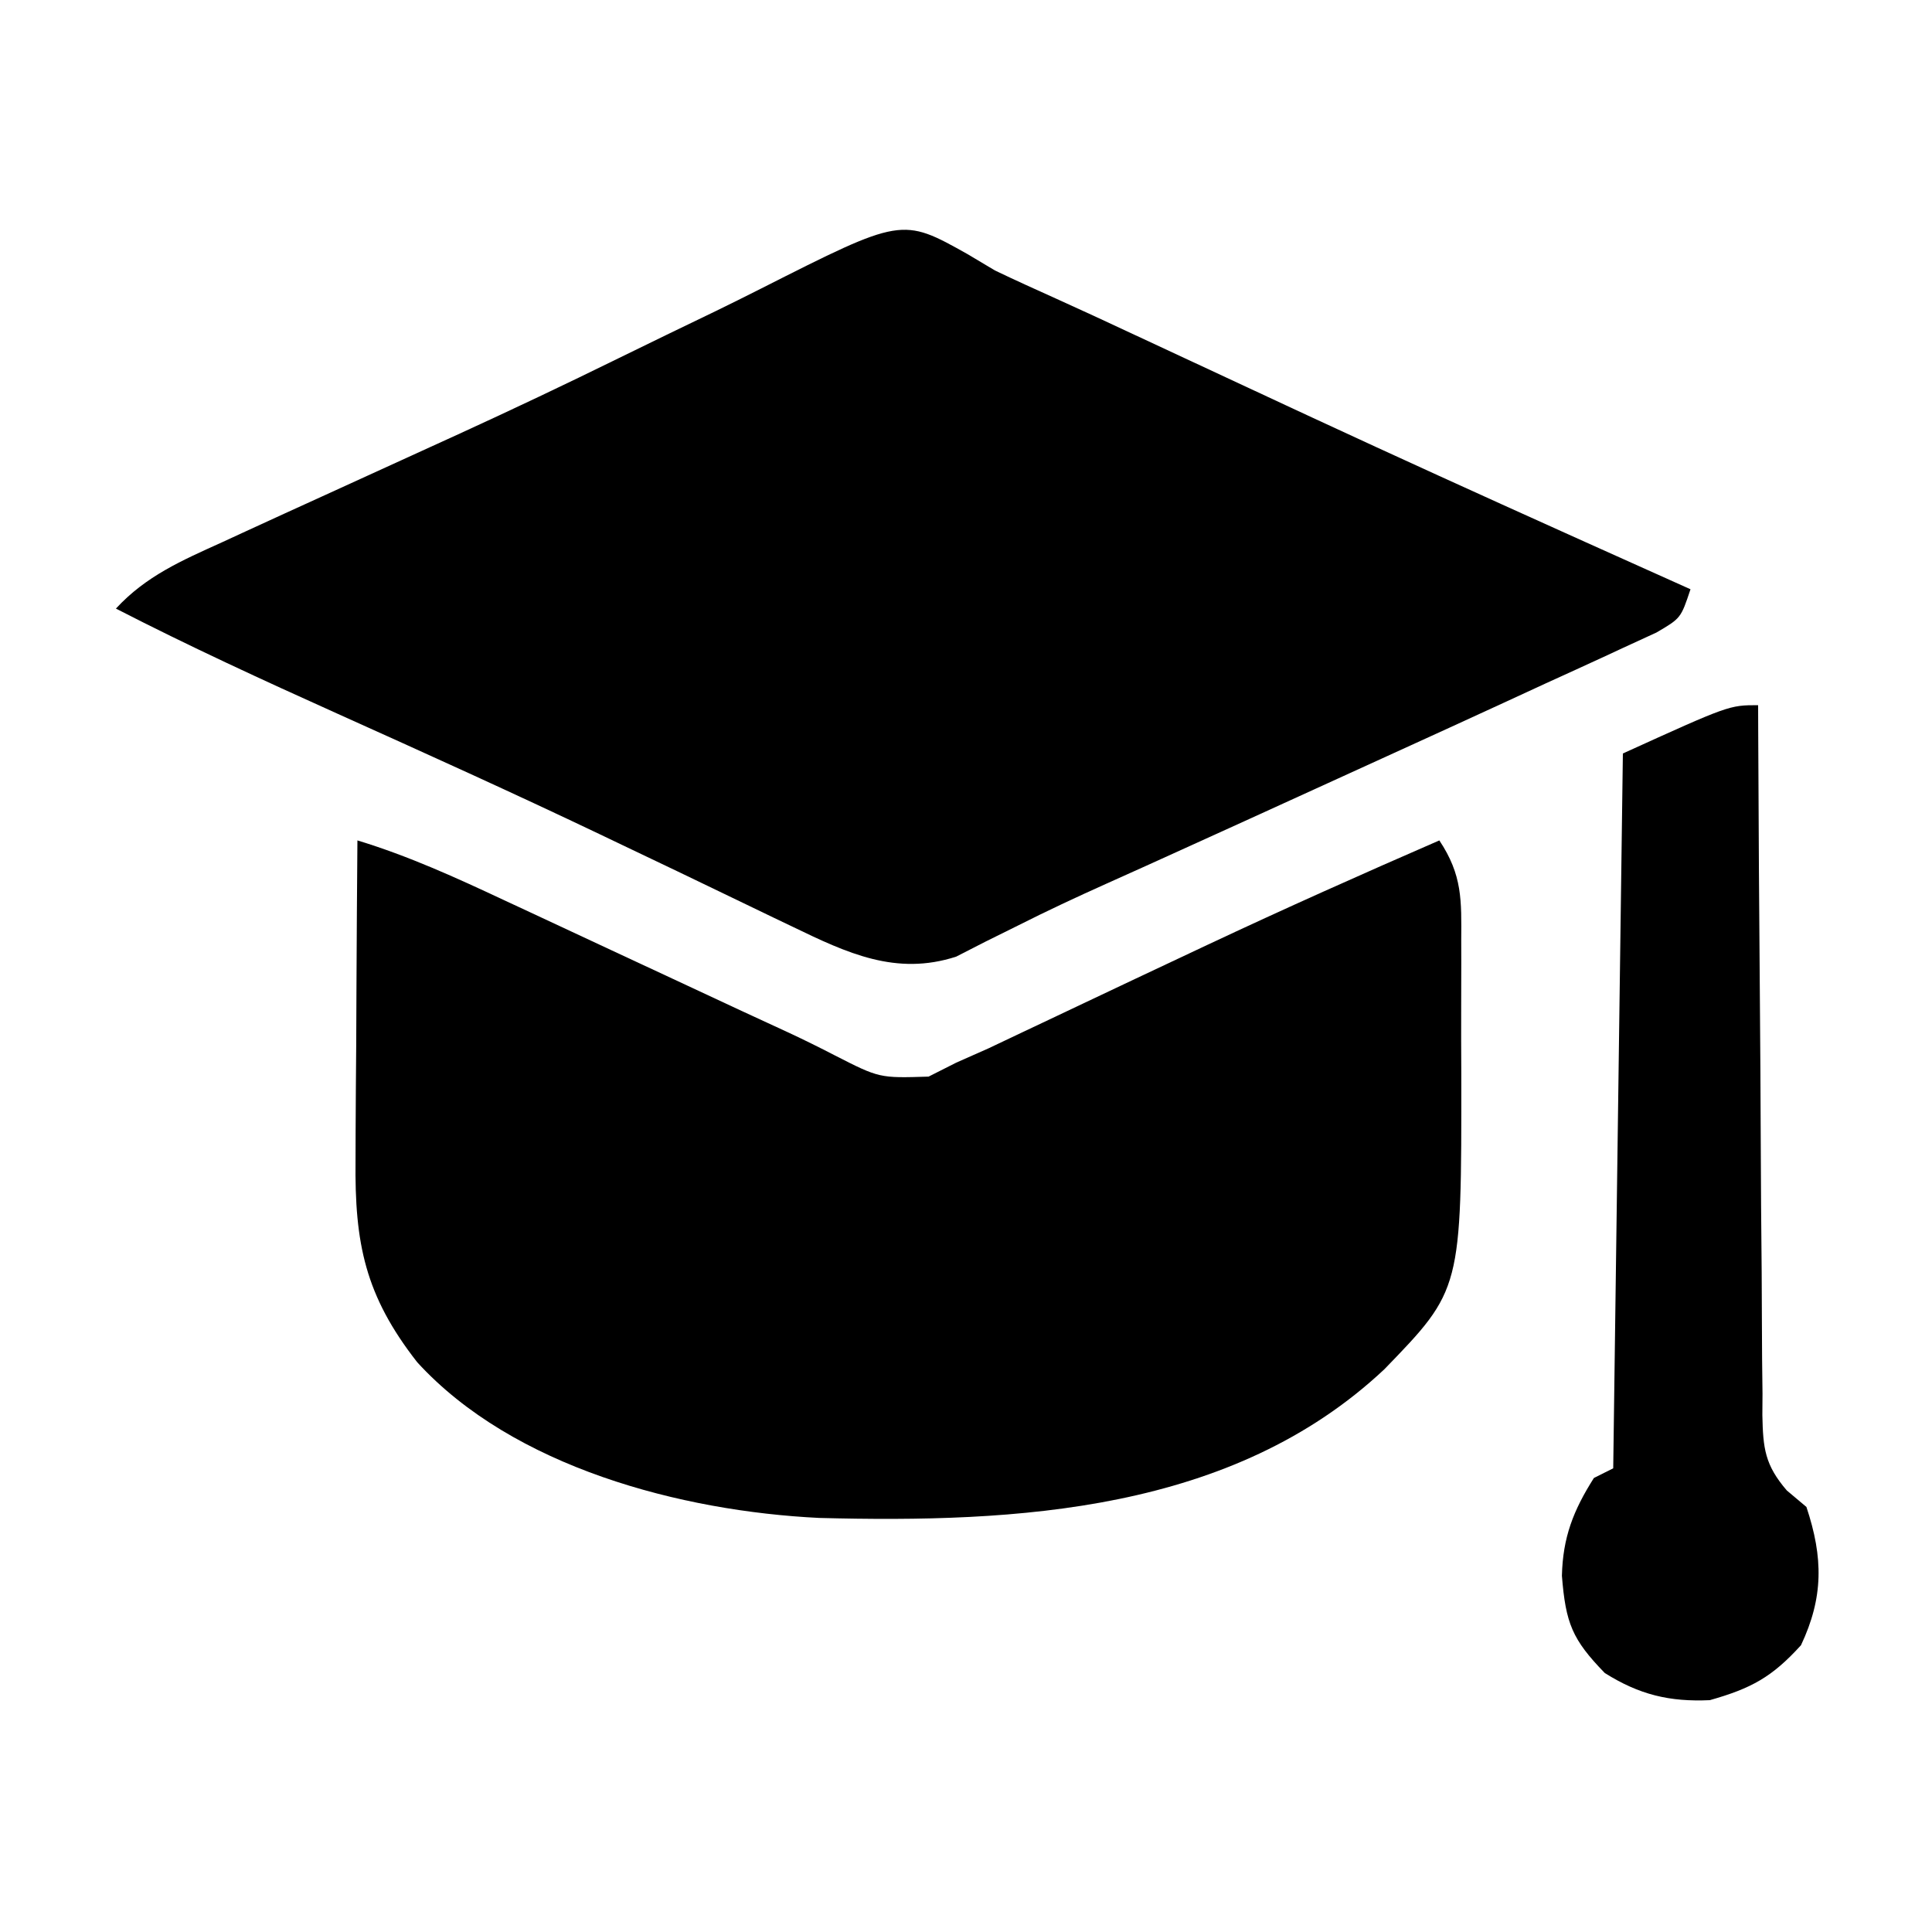
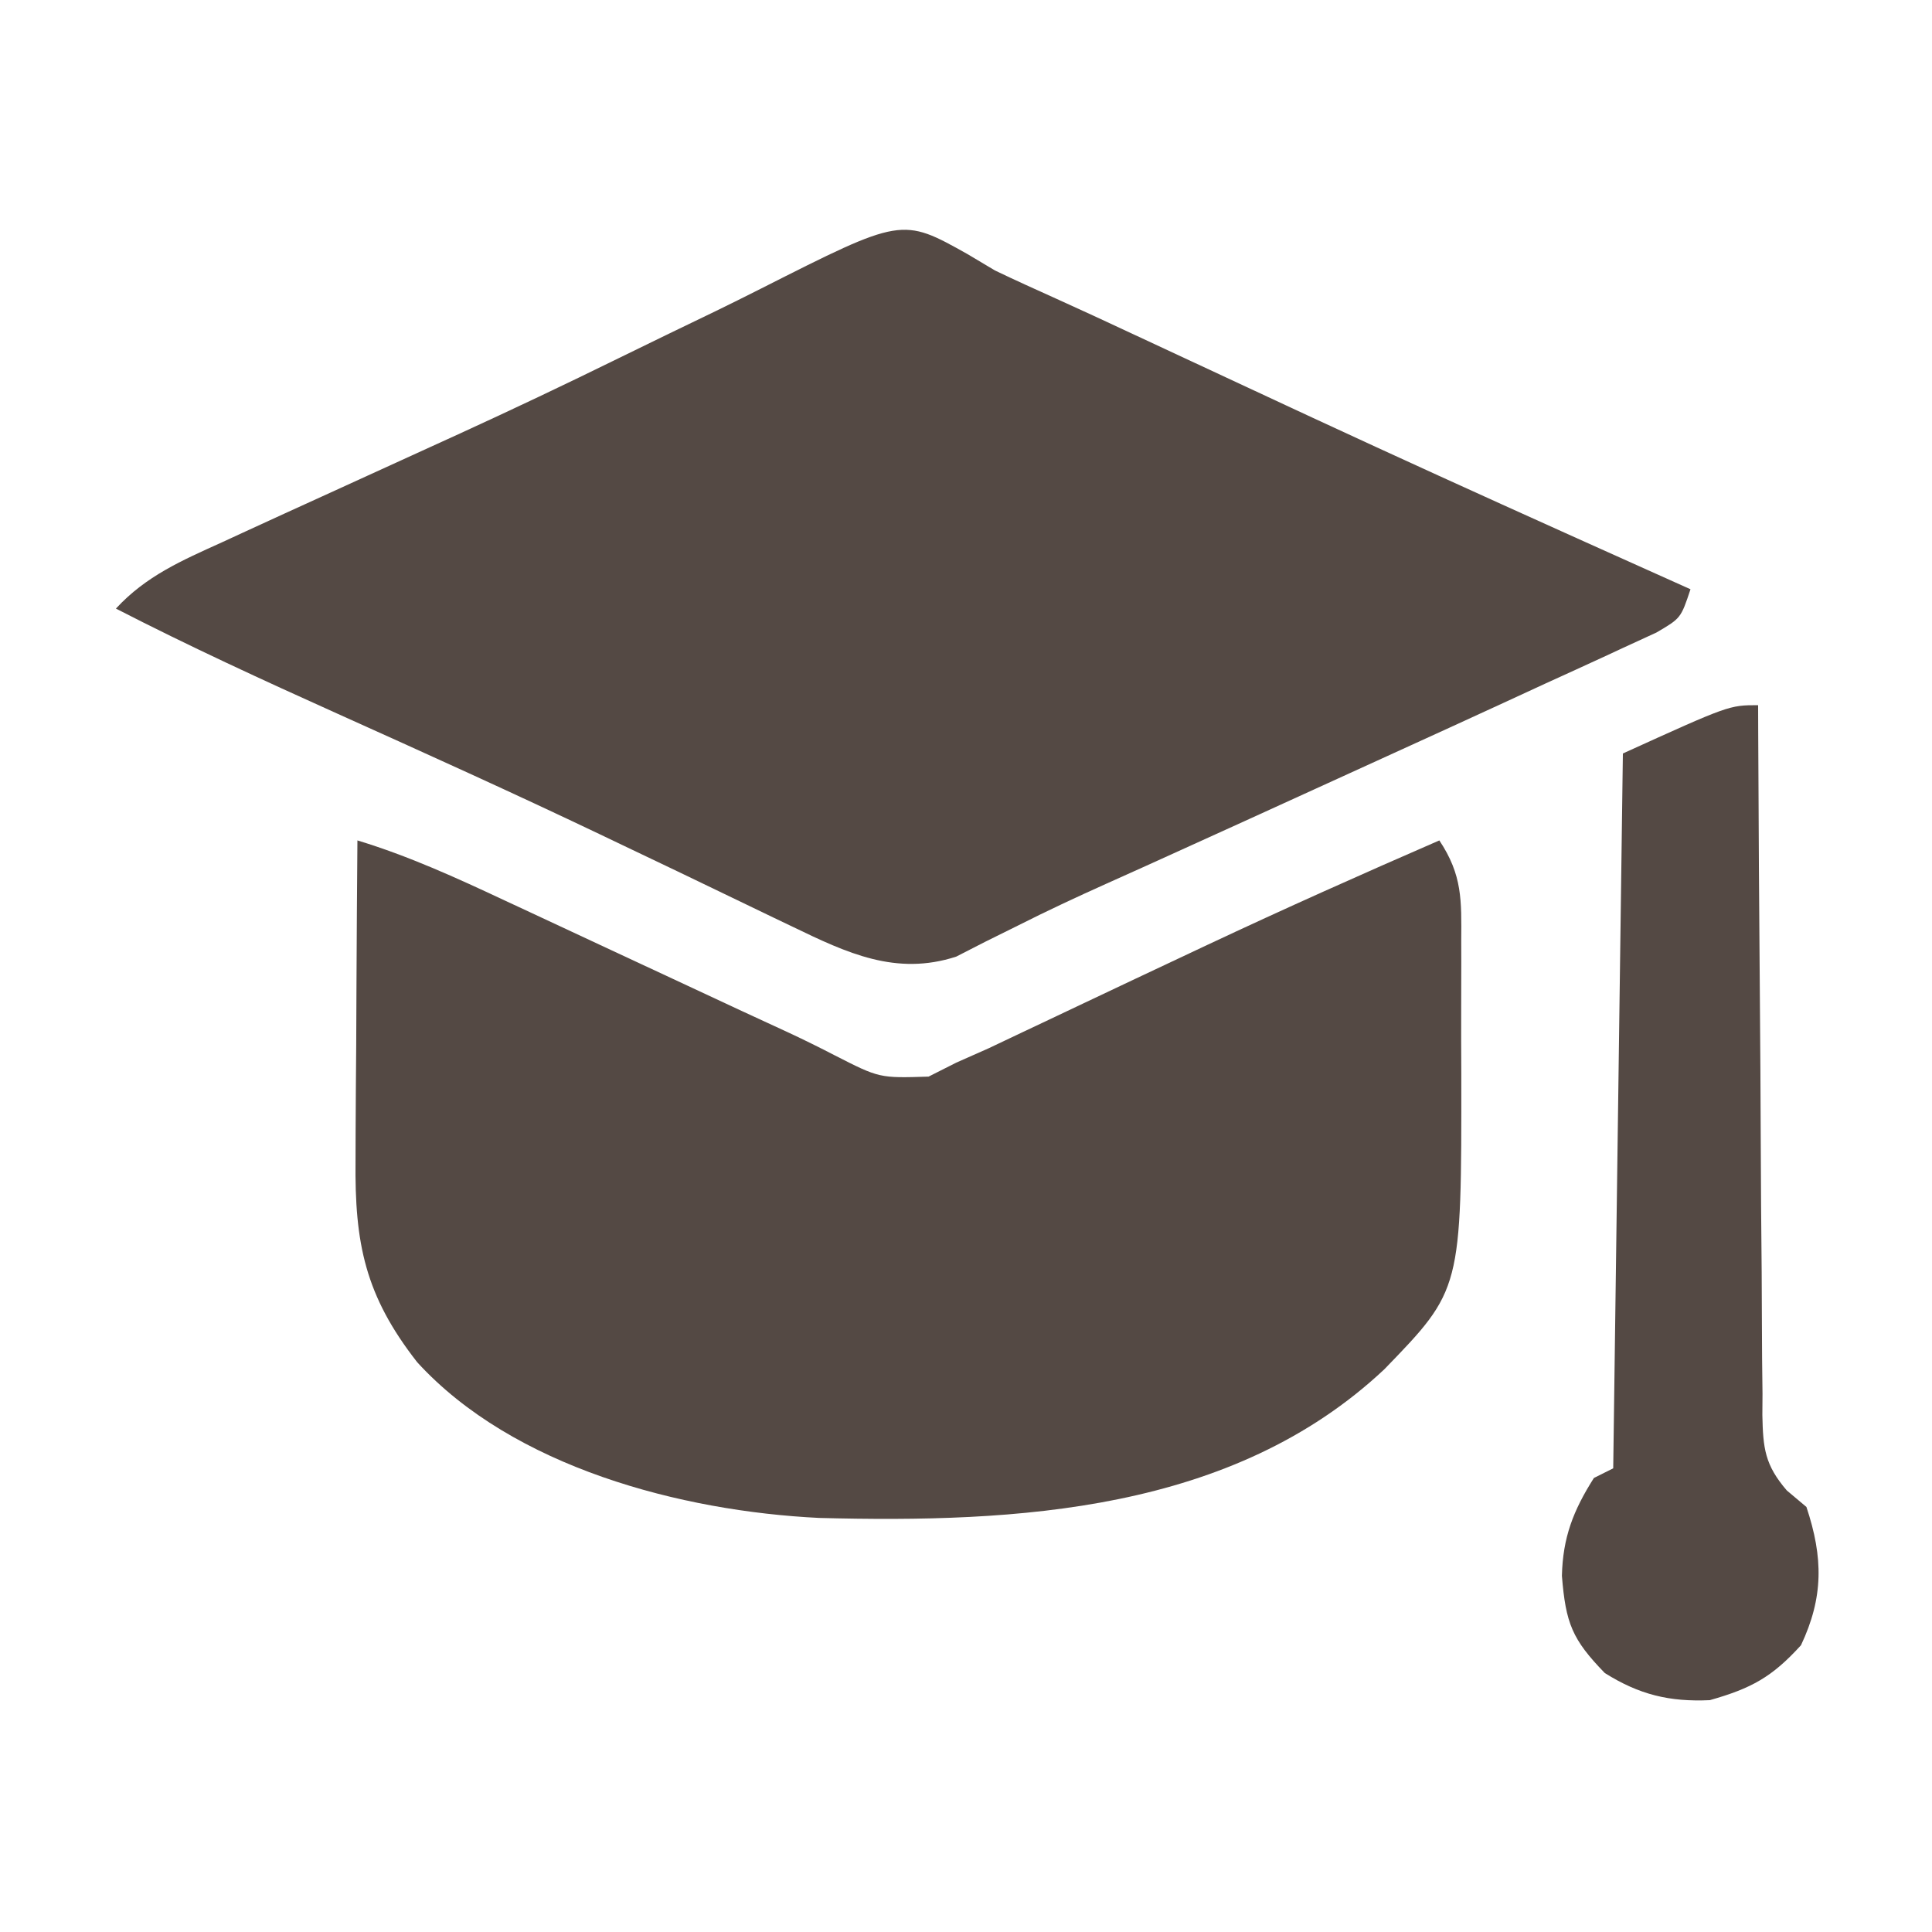
<svg xmlns="http://www.w3.org/2000/svg" version="1.1" width="200" height="200">
-   <path d="M0 0 C0.935 0.557 1.87 1.115 2.833 1.689 C4.959 2.71 7.105 3.677 9.255 4.646 C11.754 5.773 14.239 6.927 16.722 8.088 C22.144 10.622 27.57 13.148 32.997 15.669 C33.91 16.093 34.822 16.517 35.762 16.954 C44.448 20.984 53.164 24.945 61.896 28.876 C62.9 29.329 62.9 29.329 63.925 29.79 C67.56 31.426 71.196 33.059 74.833 34.689 C73.833 37.689 73.833 37.689 71.306 39.168 C70.181 39.685 69.055 40.203 67.896 40.736 C66.967 41.168 66.967 41.168 66.019 41.609 C63.961 42.562 61.897 43.5 59.833 44.439 C58.396 45.101 56.958 45.765 55.521 46.429 C51.734 48.175 47.941 49.908 44.145 51.636 C41.86 52.677 39.576 53.719 37.293 54.761 C31.561 57.378 25.829 59.991 20.089 62.588 C19.44 62.882 18.791 63.176 18.123 63.479 C16.853 64.052 15.582 64.624 14.31 65.193 C11.253 66.566 8.227 67.978 5.237 69.489 C3.543 70.328 3.543 70.328 1.814 71.185 C0.827 71.691 -0.161 72.197 -1.178 72.718 C-7.408 74.742 -12.481 72.349 -18.128 69.618 C-18.783 69.305 -19.439 68.992 -20.114 68.669 C-21.526 67.994 -22.935 67.315 -24.343 66.631 C-28.116 64.8 -31.904 62.998 -35.69 61.193 C-36.469 60.82 -37.248 60.448 -38.05 60.064 C-47.057 55.766 -56.149 51.66 -65.248 47.564 C-72.967 44.09 -80.638 40.562 -88.167 36.689 C-85.045 33.307 -81.34 31.711 -77.206 29.837 C-76.4 29.465 -75.594 29.093 -74.763 28.71 C-72.109 27.487 -69.451 26.274 -66.792 25.064 C-63.063 23.363 -59.335 21.661 -55.608 19.958 C-54.659 19.525 -53.709 19.093 -52.731 18.647 C-47.164 16.098 -41.639 13.481 -36.145 10.779 C-32.809 9.139 -29.46 7.525 -26.111 5.911 C-24.533 5.143 -22.962 4.362 -21.396 3.569 C-6.804 -3.816 -6.804 -3.816 0 0 Z " fill="#000000" transform="translate(100.1667,26.31128)" />
-   <path d="M0 0 C5.314 1.616 10.222 3.859 15.238 6.211 C16.118 6.62 16.999 7.03 17.906 7.452 C20.709 8.756 23.511 10.065 26.312 11.375 C29.104 12.677 31.895 13.977 34.687 15.277 C36.42 16.084 38.152 16.892 39.883 17.701 C41.475 18.444 43.07 19.181 44.669 19.911 C46.258 20.653 47.832 21.431 49.39 22.238 C54.035 24.611 54.035 24.611 59.128 24.45 C60.076 23.971 61.023 23.493 62 23 C63.65 22.269 63.65 22.269 65.333 21.523 C66.541 20.954 67.748 20.381 68.953 19.805 C69.607 19.496 70.261 19.187 70.935 18.869 C72.326 18.212 73.716 17.553 75.105 16.893 C78.697 15.188 82.293 13.494 85.891 11.801 C86.594 11.469 87.298 11.138 88.023 10.797 C95.958 7.068 103.96 3.495 112 0 C114.401 3.602 114.29 6.219 114.266 10.379 C114.268 11.106 114.269 11.832 114.271 12.581 C114.273 14.122 114.269 15.663 114.261 17.203 C114.25 19.53 114.261 21.855 114.273 24.182 C114.295 46.501 114.295 46.501 106.312 54.742 C90.589 69.514 68.263 70.669 47.798 70.136 C33.541 69.442 16.127 64.897 6.188 54.016 C0.792 47.116 -0.293 41.73 -0.195 33.105 C-0.192 32.158 -0.19 31.211 -0.187 30.235 C-0.176 27.219 -0.15 24.203 -0.125 21.188 C-0.115 19.139 -0.106 17.09 -0.098 15.041 C-0.076 10.027 -0.041 5.014 0 0 Z " fill="#000000" transform="translate(37,87)" />
-   <path d="M0 0 C0.004 0.981 0.007 1.962 0.011 2.972 C0.048 12.213 0.106 21.453 0.184 30.694 C0.223 35.444 0.256 40.195 0.271 44.946 C0.286 49.53 0.321 54.114 0.368 58.698 C0.383 60.448 0.391 62.197 0.392 63.947 C0.394 66.396 0.421 68.845 0.454 71.294 C0.449 72.018 0.444 72.743 0.439 73.489 C0.51 76.929 0.693 78.643 2.972 81.294 C3.641 81.857 4.31 82.42 5 83 C6.753 88.258 6.771 92.365 4.438 97.312 C1.441 100.616 -0.71 101.784 -5 103 C-9.163 103.19 -12.306 102.437 -15.875 100.188 C-19.255 96.708 -19.916 95.042 -20.312 90.125 C-20.216 86.161 -19.142 83.377 -17 80 C-16.01 79.505 -16.01 79.505 -15 79 C-14.67 54.58 -14.34 30.16 -14 5 C-3 0 -3 0 0 0 Z " fill="#000000" transform="translate(182,73)" />
+   <path d="M0 0 C0.935 0.557 1.87 1.115 2.833 1.689 C4.959 2.71 7.105 3.677 9.255 4.646 C11.754 5.773 14.239 6.927 16.722 8.088 C22.144 10.622 27.57 13.148 32.997 15.669 C33.91 16.093 34.822 16.517 35.762 16.954 C44.448 20.984 53.164 24.945 61.896 28.876 C62.9 29.329 62.9 29.329 63.925 29.79 C67.56 31.426 71.196 33.059 74.833 34.689 C73.833 37.689 73.833 37.689 71.306 39.168 C70.181 39.685 69.055 40.203 67.896 40.736 C66.967 41.168 66.967 41.168 66.019 41.609 C63.961 42.562 61.897 43.5 59.833 44.439 C58.396 45.101 56.958 45.765 55.521 46.429 C51.734 48.175 47.941 49.908 44.145 51.636 C41.86 52.677 39.576 53.719 37.293 54.761 C31.561 57.378 25.829 59.991 20.089 62.588 C19.44 62.882 18.791 63.176 18.123 63.479 C16.853 64.052 15.582 64.624 14.31 65.193 C11.253 66.566 8.227 67.978 5.237 69.489 C3.543 70.328 3.543 70.328 1.814 71.185 C0.827 71.691 -0.161 72.197 -1.178 72.718 C-7.408 74.742 -12.481 72.349 -18.128 69.618 C-18.783 69.305 -19.439 68.992 -20.114 68.669 C-21.526 67.994 -22.935 67.315 -24.343 66.631 C-28.116 64.8 -31.904 62.998 -35.69 61.193 C-36.469 60.82 -37.248 60.448 -38.05 60.064 C-47.057 55.766 -56.149 51.66 -65.248 47.564 C-72.967 44.09 -80.638 40.562 -88.167 36.689 C-85.045 33.307 -81.34 31.711 -77.206 29.837 C-76.4 29.465 -75.594 29.093 -74.763 28.71 C-72.109 27.487 -69.451 26.274 -66.792 25.064 C-63.063 23.363 -59.335 21.661 -55.608 19.958 C-54.659 19.525 -53.709 19.093 -52.731 18.647 C-47.164 16.098 -41.639 13.481 -36.145 10.779 C-32.809 9.139 -29.46 7.525 -26.111 5.911 C-24.533 5.143 -22.962 4.362 -21.396 3.569 C-6.804 -3.816 -6.804 -3.816 0 0 Z " fill="#544944" transform="translate(100.1667,26.31128)" />
+   <path d="M0 0 C5.314 1.616 10.222 3.859 15.238 6.211 C16.118 6.62 16.999 7.03 17.906 7.452 C20.709 8.756 23.511 10.065 26.312 11.375 C29.104 12.677 31.895 13.977 34.687 15.277 C36.42 16.084 38.152 16.892 39.883 17.701 C41.475 18.444 43.07 19.181 44.669 19.911 C46.258 20.653 47.832 21.431 49.39 22.238 C54.035 24.611 54.035 24.611 59.128 24.45 C60.076 23.971 61.023 23.493 62 23 C63.65 22.269 63.65 22.269 65.333 21.523 C66.541 20.954 67.748 20.381 68.953 19.805 C69.607 19.496 70.261 19.187 70.935 18.869 C72.326 18.212 73.716 17.553 75.105 16.893 C78.697 15.188 82.293 13.494 85.891 11.801 C86.594 11.469 87.298 11.138 88.023 10.797 C95.958 7.068 103.96 3.495 112 0 C114.401 3.602 114.29 6.219 114.266 10.379 C114.268 11.106 114.269 11.832 114.271 12.581 C114.273 14.122 114.269 15.663 114.261 17.203 C114.25 19.53 114.261 21.855 114.273 24.182 C114.295 46.501 114.295 46.501 106.312 54.742 C90.589 69.514 68.263 70.669 47.798 70.136 C33.541 69.442 16.127 64.897 6.188 54.016 C0.792 47.116 -0.293 41.73 -0.195 33.105 C-0.192 32.158 -0.19 31.211 -0.187 30.235 C-0.176 27.219 -0.15 24.203 -0.125 21.188 C-0.115 19.139 -0.106 17.09 -0.098 15.041 C-0.076 10.027 -0.041 5.014 0 0 Z " fill="#544944" transform="translate(37,87)" />
+   <path d="M0 0 C0.004 0.981 0.007 1.962 0.011 2.972 C0.048 12.213 0.106 21.453 0.184 30.694 C0.223 35.444 0.256 40.195 0.271 44.946 C0.286 49.53 0.321 54.114 0.368 58.698 C0.383 60.448 0.391 62.197 0.392 63.947 C0.394 66.396 0.421 68.845 0.454 71.294 C0.449 72.018 0.444 72.743 0.439 73.489 C0.51 76.929 0.693 78.643 2.972 81.294 C3.641 81.857 4.31 82.42 5 83 C6.753 88.258 6.771 92.365 4.438 97.312 C1.441 100.616 -0.71 101.784 -5 103 C-9.163 103.19 -12.306 102.437 -15.875 100.188 C-19.255 96.708 -19.916 95.042 -20.312 90.125 C-20.216 86.161 -19.142 83.377 -17 80 C-16.01 79.505 -16.01 79.505 -15 79 C-14.67 54.58 -14.34 30.16 -14 5 C-3 0 -3 0 0 0 Z " fill="#544944" transform="translate(182,73)" />
</svg>
